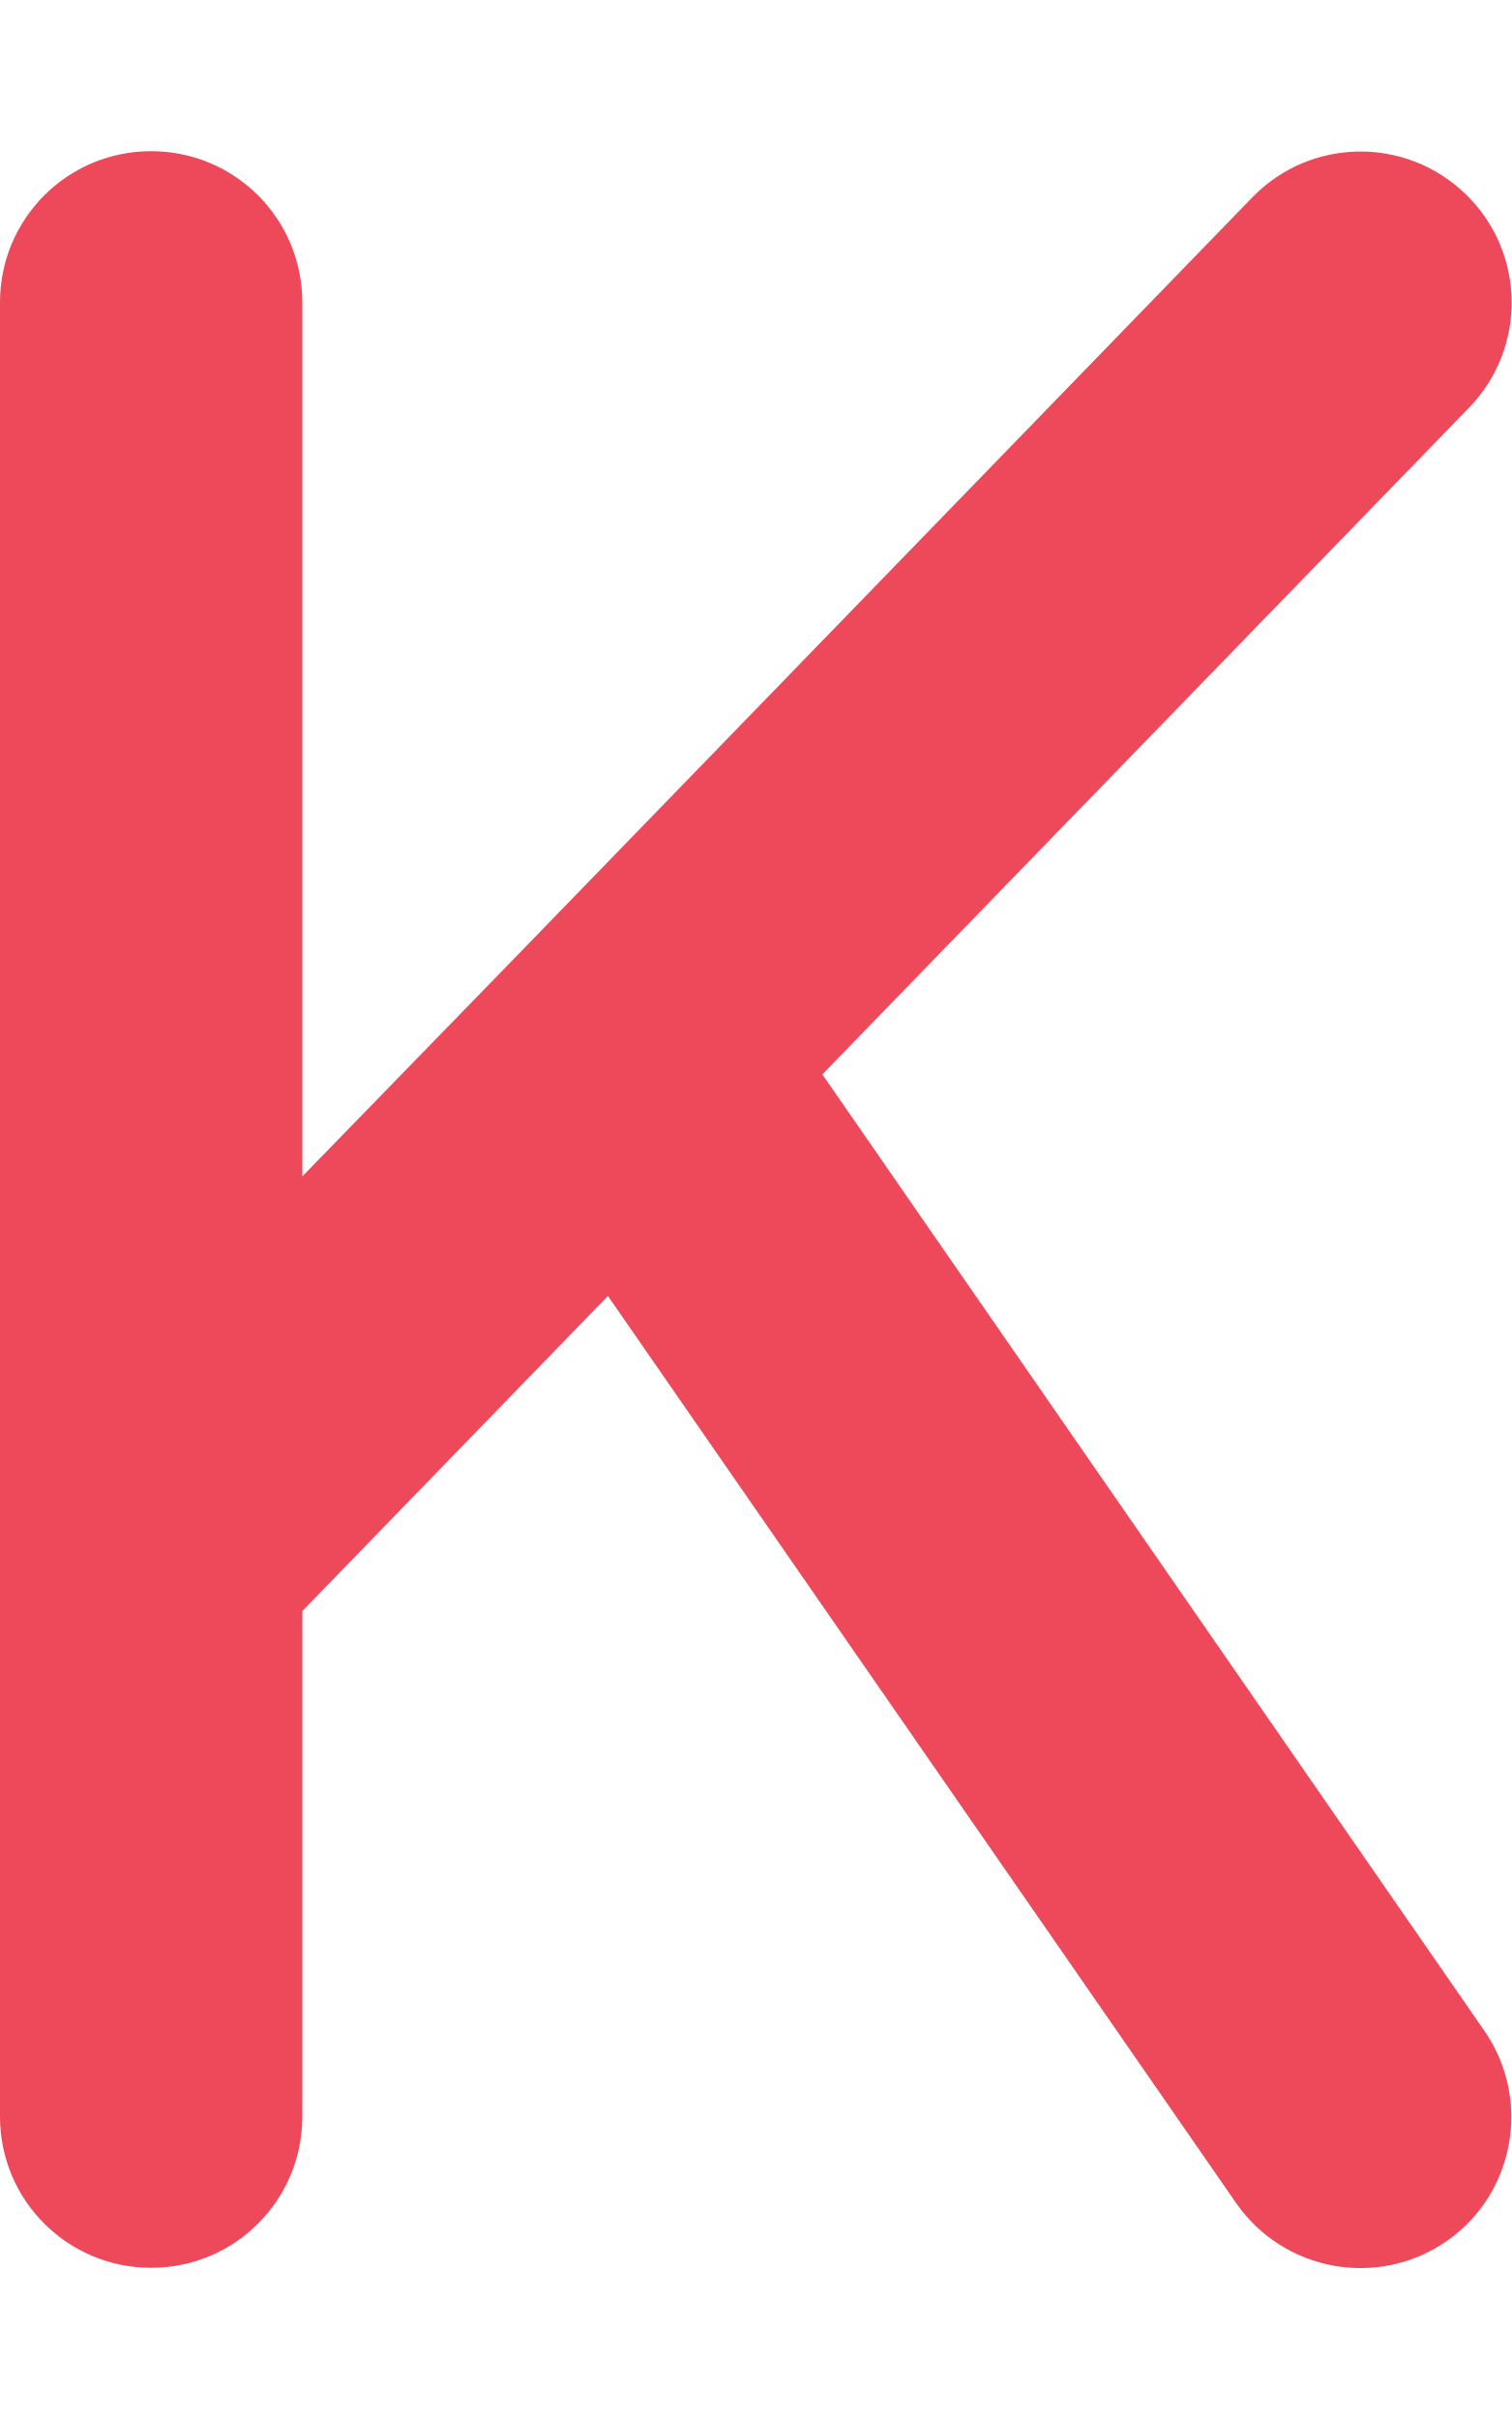
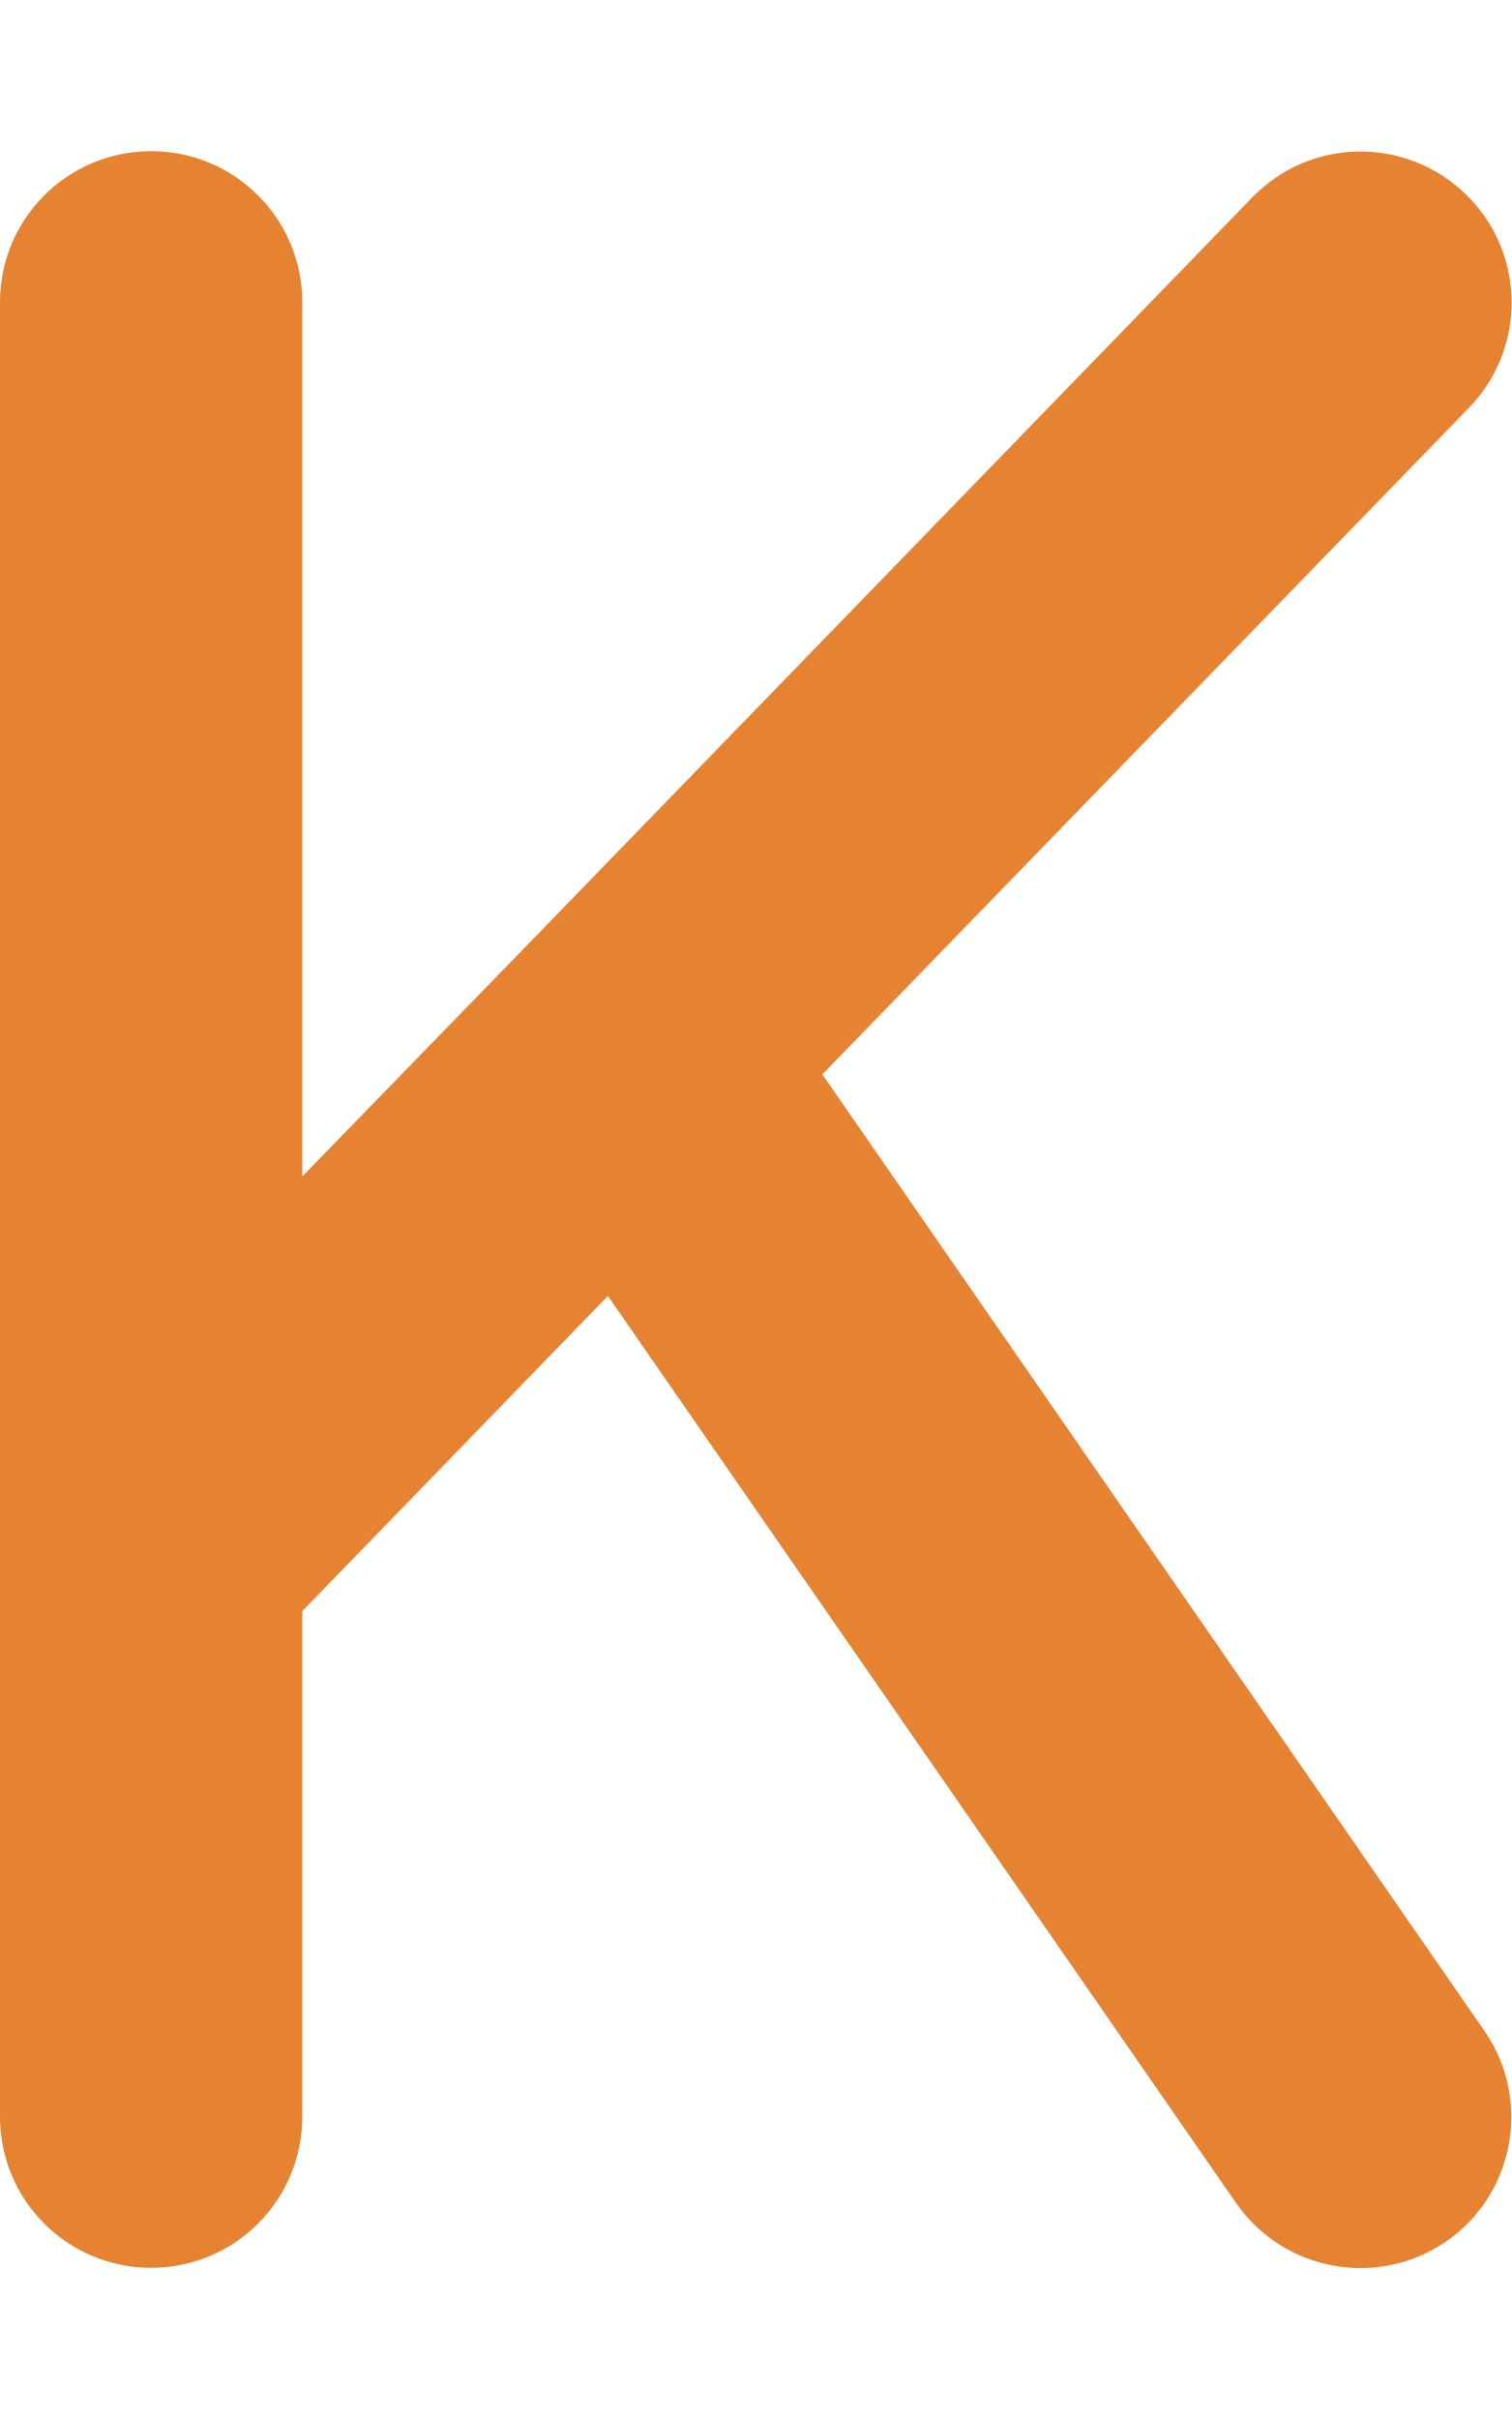
<svg xmlns="http://www.w3.org/2000/svg" height="1em" viewBox="0 0 320 512">
-   <style>svg{fill:#ed495a}</style>
+   <style>svg{fill:#e68333}</style>
  <path d="M311 86.3c12.3-12.7 12-32.9-.7-45.2s-32.9-12-45.2 .7l-155.2 160L64 249V64c0-17.7-14.3-32-32-32S0 46.3 0 64V328 448c0 17.7 14.3 32 32 32s32-14.3 32-32V341l64.7-66.7 133 192c10.1 14.5 30 18.1 44.5 8.1s18.1-30 8.1-44.5L174.1 227.4 311 86.3z" />
</svg>
